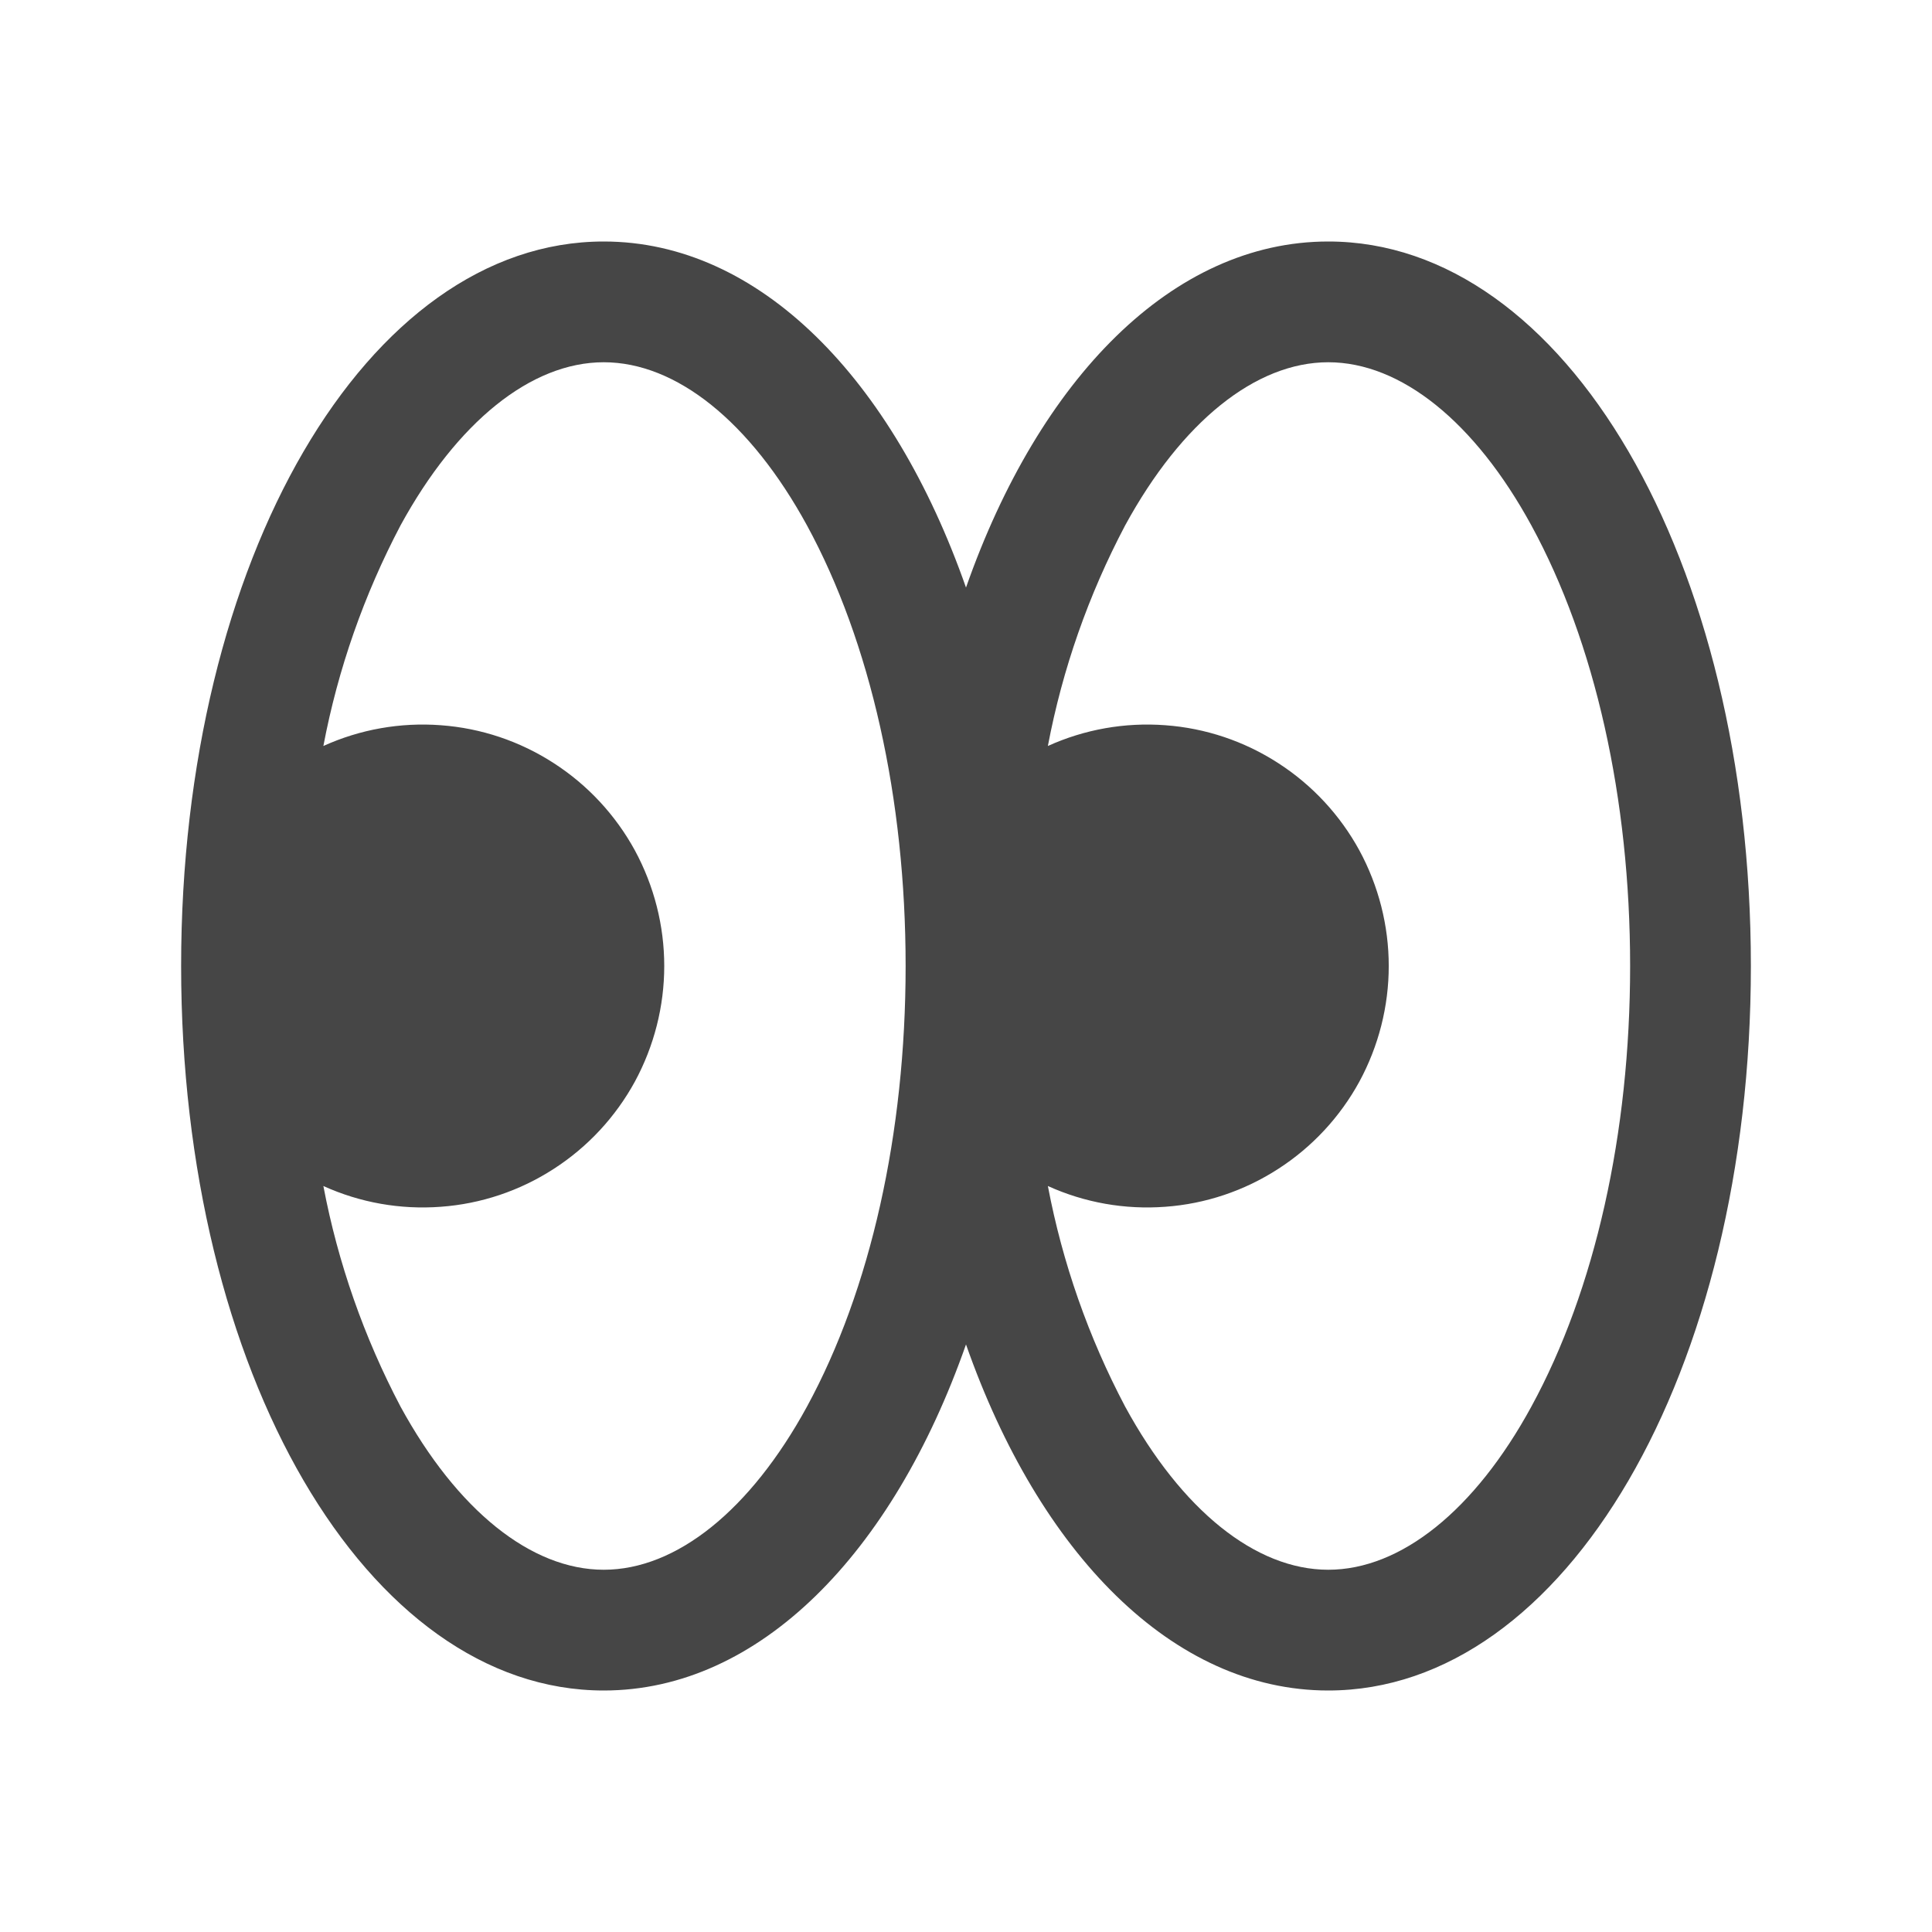
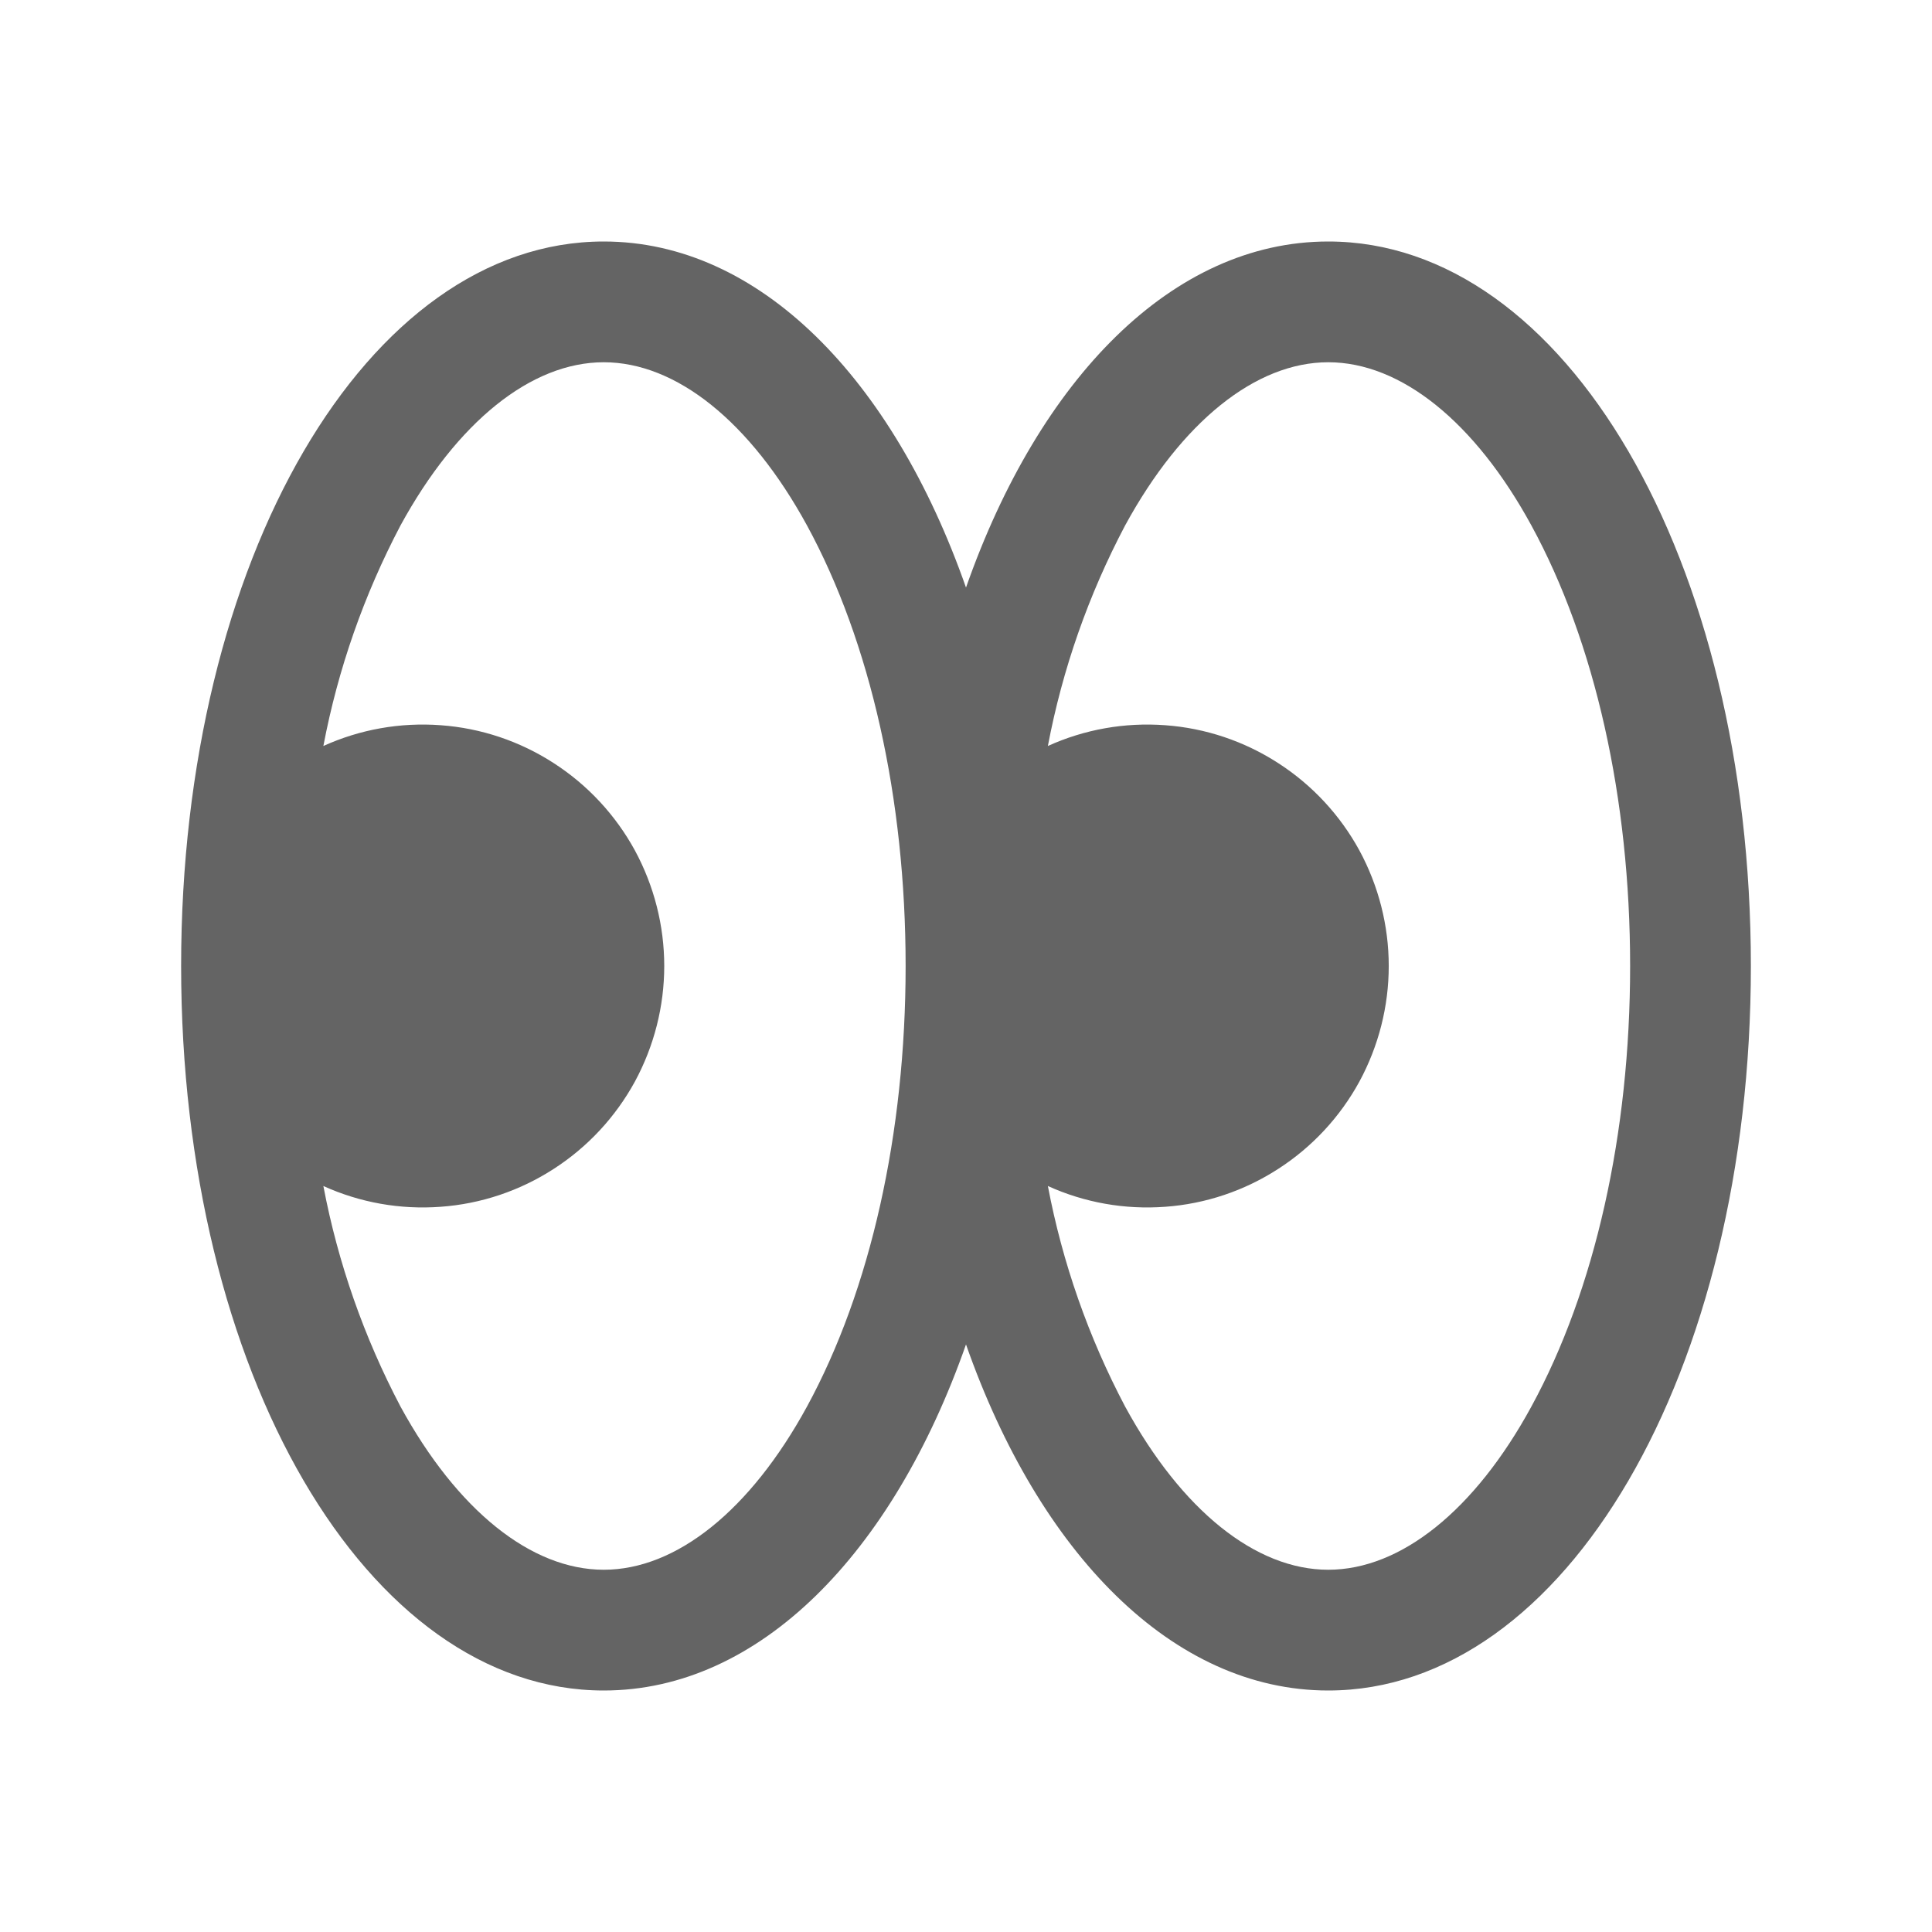
<svg xmlns="http://www.w3.org/2000/svg" width="16" height="16" viewBox="0 0 16 16" fill="none">
-   <path d="M11 2C9.712 2 8.607 3.135 8 4.866C7.393 3.135 6.288 2 5 2C3.038 2 1.5 4.636 1.5 8C1.5 11.364 3.038 14 5 14C6.288 14 7.393 12.865 8 11.134C8.607 12.865 9.712 14 11 14C12.963 14 14.5 11.364 14.5 8C14.5 4.636 12.963 2 11 2ZM6.683 11.649C6.214 12.508 5.601 13 5 13C4.399 13 3.786 12.508 3.317 11.649C3.015 11.075 2.799 10.46 2.678 9.822C2.982 9.96 3.316 10.019 3.65 9.994C3.983 9.97 4.305 9.862 4.586 9.68C4.867 9.499 5.098 9.25 5.258 8.957C5.417 8.663 5.501 8.334 5.501 8C5.501 7.666 5.417 7.337 5.258 7.043C5.098 6.75 4.867 6.501 4.586 6.32C4.305 6.138 3.983 6.03 3.65 6.006C3.316 5.981 2.982 6.04 2.678 6.178C2.799 5.54 3.015 4.925 3.317 4.351C3.786 3.493 4.399 3 5 3C5.601 3 6.214 3.493 6.683 4.351C7.209 5.317 7.5 6.613 7.5 8C7.5 9.387 7.209 10.683 6.683 11.649ZM12.682 11.649C12.214 12.508 11.601 13 11 13C10.399 13 9.786 12.508 9.318 11.649C9.015 11.075 8.799 10.46 8.678 9.822C8.982 9.96 9.316 10.019 9.65 9.994C9.983 9.97 10.305 9.862 10.586 9.68C10.867 9.499 11.098 9.25 11.258 8.957C11.417 8.663 11.501 8.334 11.501 8C11.501 7.666 11.417 7.337 11.258 7.043C11.098 6.75 10.867 6.501 10.586 6.32C10.305 6.138 9.983 6.03 9.65 6.006C9.316 5.981 8.982 6.04 8.678 6.178C8.799 5.54 9.015 4.925 9.318 4.351C9.786 3.493 10.399 3 11 3C11.601 3 12.214 3.493 12.682 4.351C13.209 5.317 13.5 6.613 13.5 8C13.5 9.387 13.209 10.683 12.682 11.649Z" fill="#464646" />
+   <path d="M11 2C9.712 2 8.607 3.135 8 4.866C7.393 3.135 6.288 2 5 2C3.038 2 1.5 4.636 1.5 8C1.5 11.364 3.038 14 5 14C6.288 14 7.393 12.865 8 11.134C8.607 12.865 9.712 14 11 14C12.963 14 14.5 11.364 14.5 8C14.5 4.636 12.963 2 11 2ZM6.683 11.649C6.214 12.508 5.601 13 5 13C4.399 13 3.786 12.508 3.317 11.649C3.015 11.075 2.799 10.46 2.678 9.822C2.982 9.96 3.316 10.019 3.65 9.994C3.983 9.97 4.305 9.862 4.586 9.68C4.867 9.499 5.098 9.25 5.258 8.957C5.417 8.663 5.501 8.334 5.501 8C5.501 7.666 5.417 7.337 5.258 7.043C5.098 6.75 4.867 6.501 4.586 6.32C4.305 6.138 3.983 6.03 3.65 6.006C3.316 5.981 2.982 6.04 2.678 6.178C2.799 5.54 3.015 4.925 3.317 4.351C3.786 3.493 4.399 3 5 3C5.601 3 6.214 3.493 6.683 4.351C7.209 5.317 7.5 6.613 7.5 8C7.5 9.387 7.209 10.683 6.683 11.649ZM12.682 11.649C12.214 12.508 11.601 13 11 13C10.399 13 9.786 12.508 9.318 11.649C9.015 11.075 8.799 10.46 8.678 9.822C8.982 9.96 9.316 10.019 9.65 9.994C9.983 9.97 10.305 9.862 10.586 9.68C10.867 9.499 11.098 9.25 11.258 8.957C11.417 8.663 11.501 8.334 11.501 8C11.501 7.666 11.417 7.337 11.258 7.043C11.098 6.75 10.867 6.501 10.586 6.32C10.305 6.138 9.983 6.03 9.65 6.006C9.316 5.981 8.982 6.04 8.678 6.178C8.799 5.54 9.015 4.925 9.318 4.351C9.786 3.493 10.399 3 11 3C11.601 3 12.214 3.493 12.682 4.351C13.209 5.317 13.5 6.613 13.5 8C13.5 9.387 13.209 10.683 12.682 11.649Z" fill="#646464" />
</svg>
